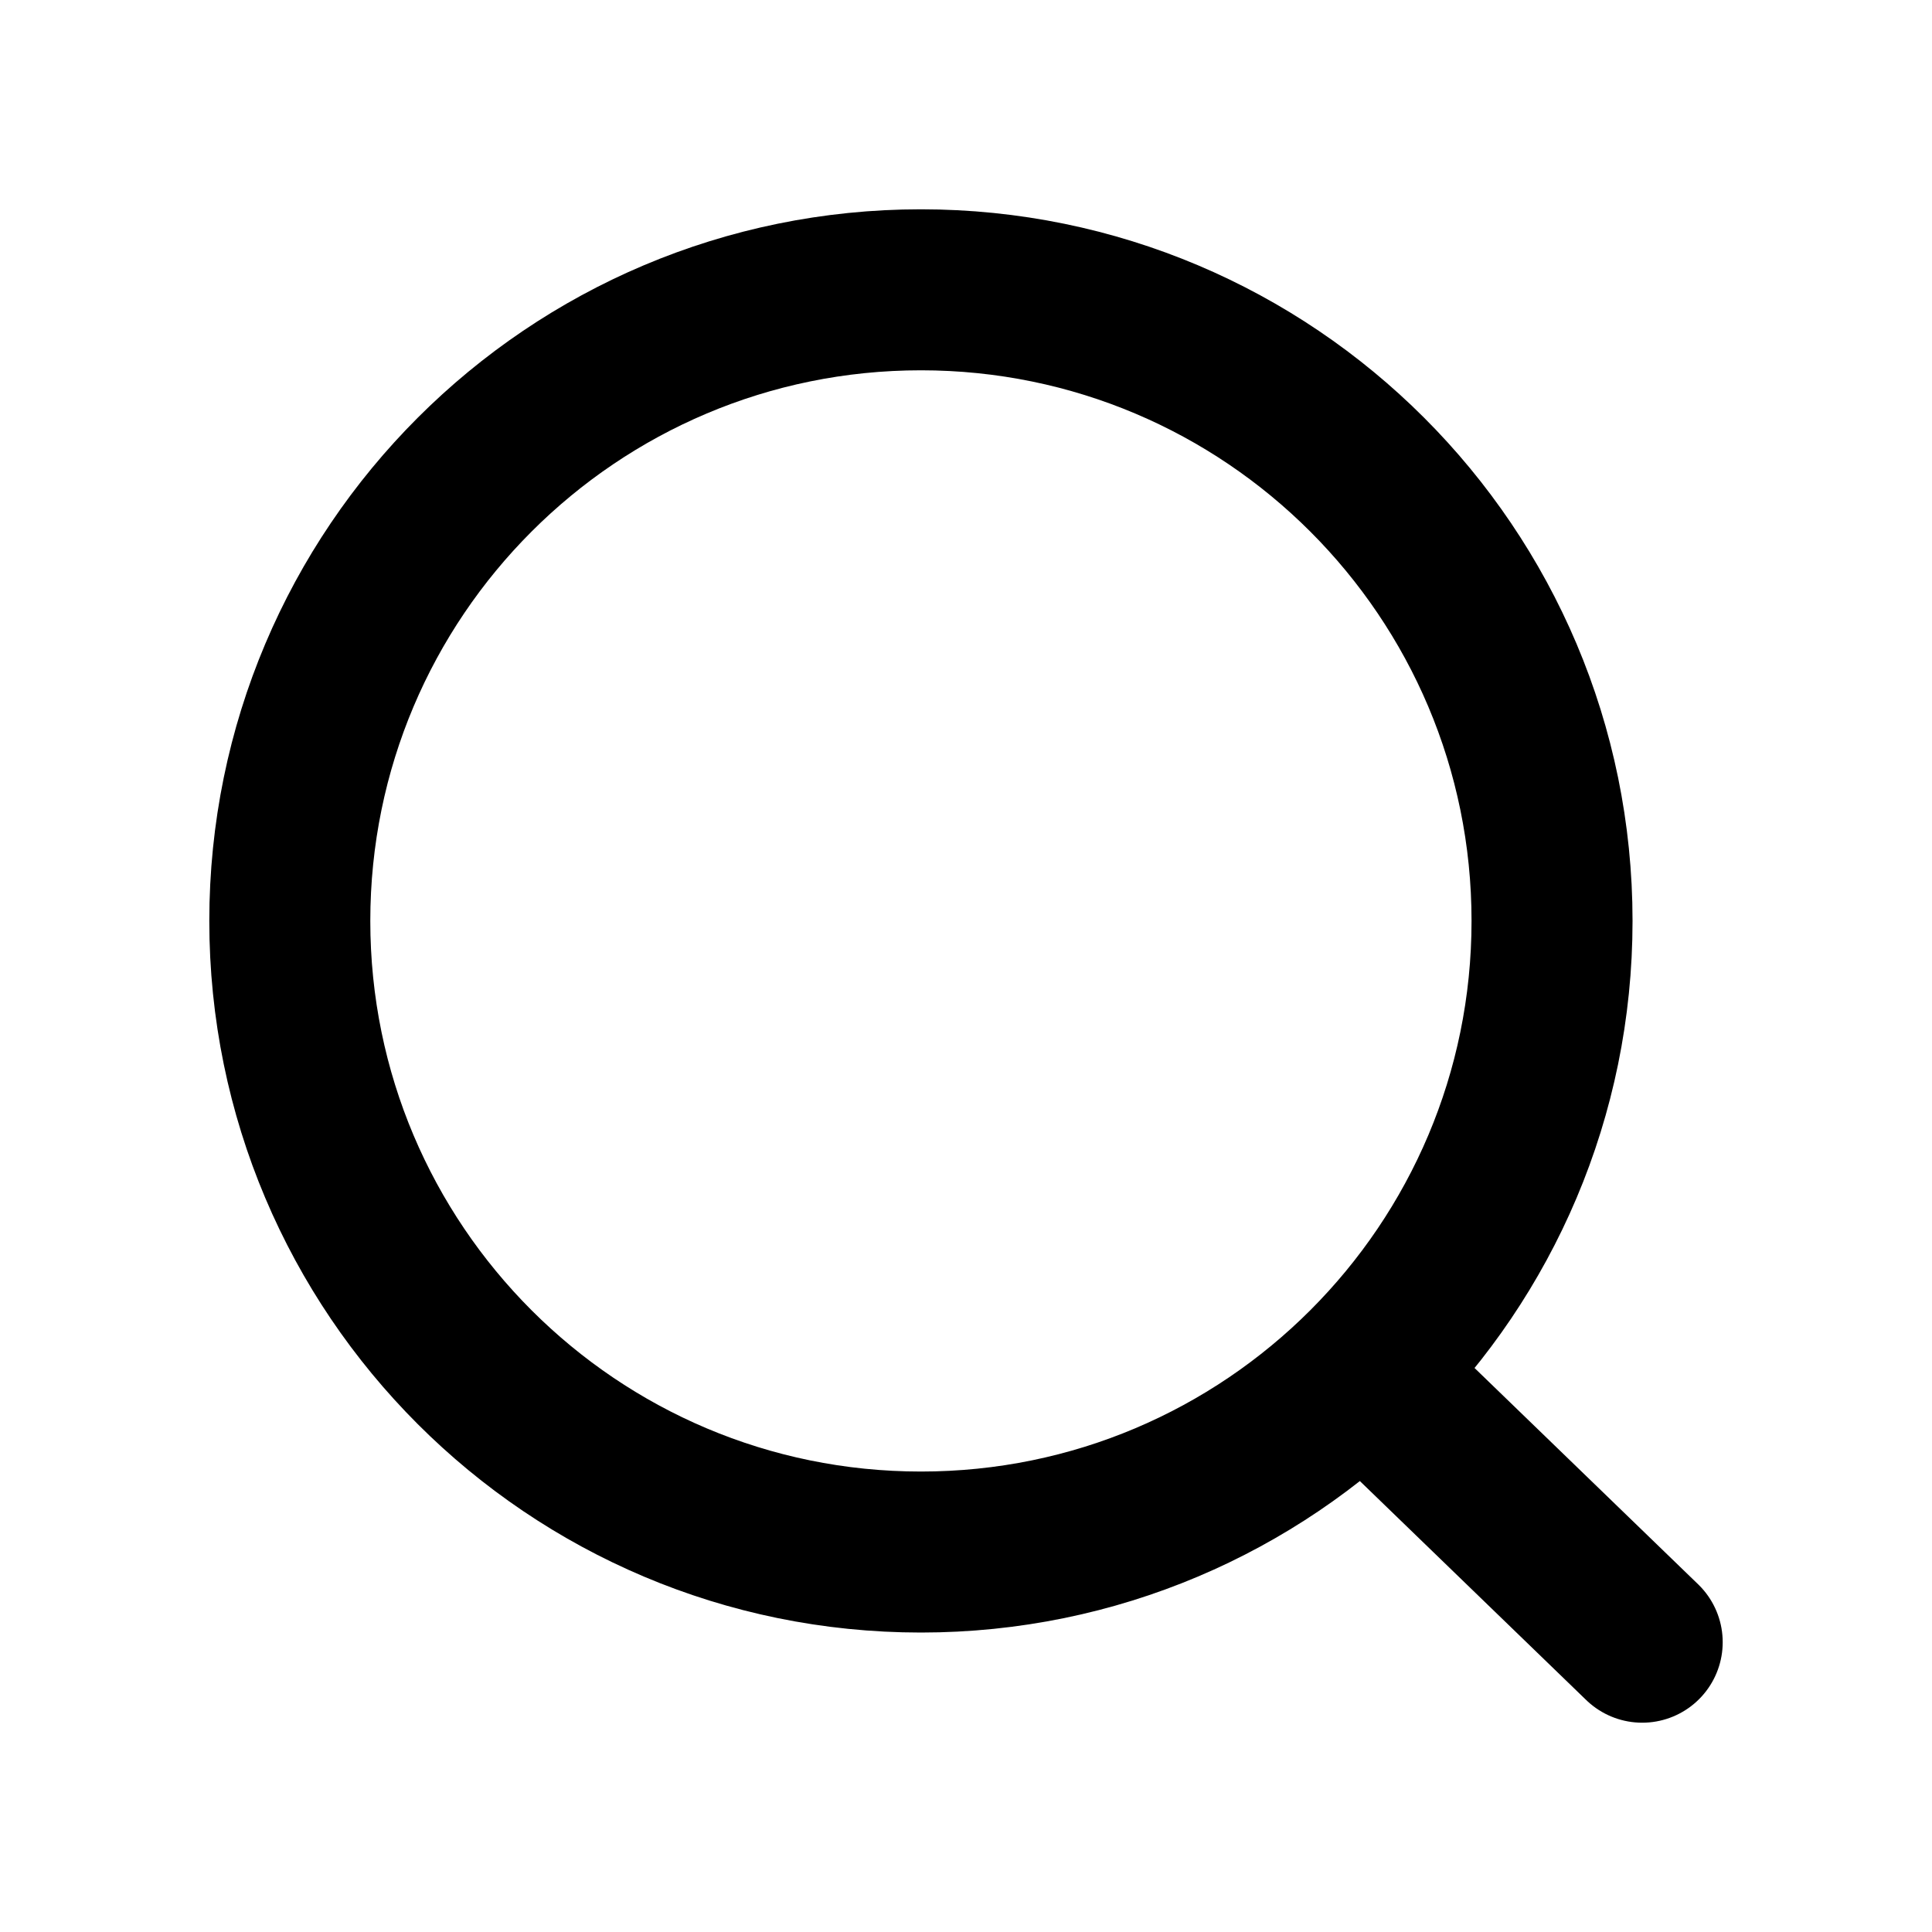
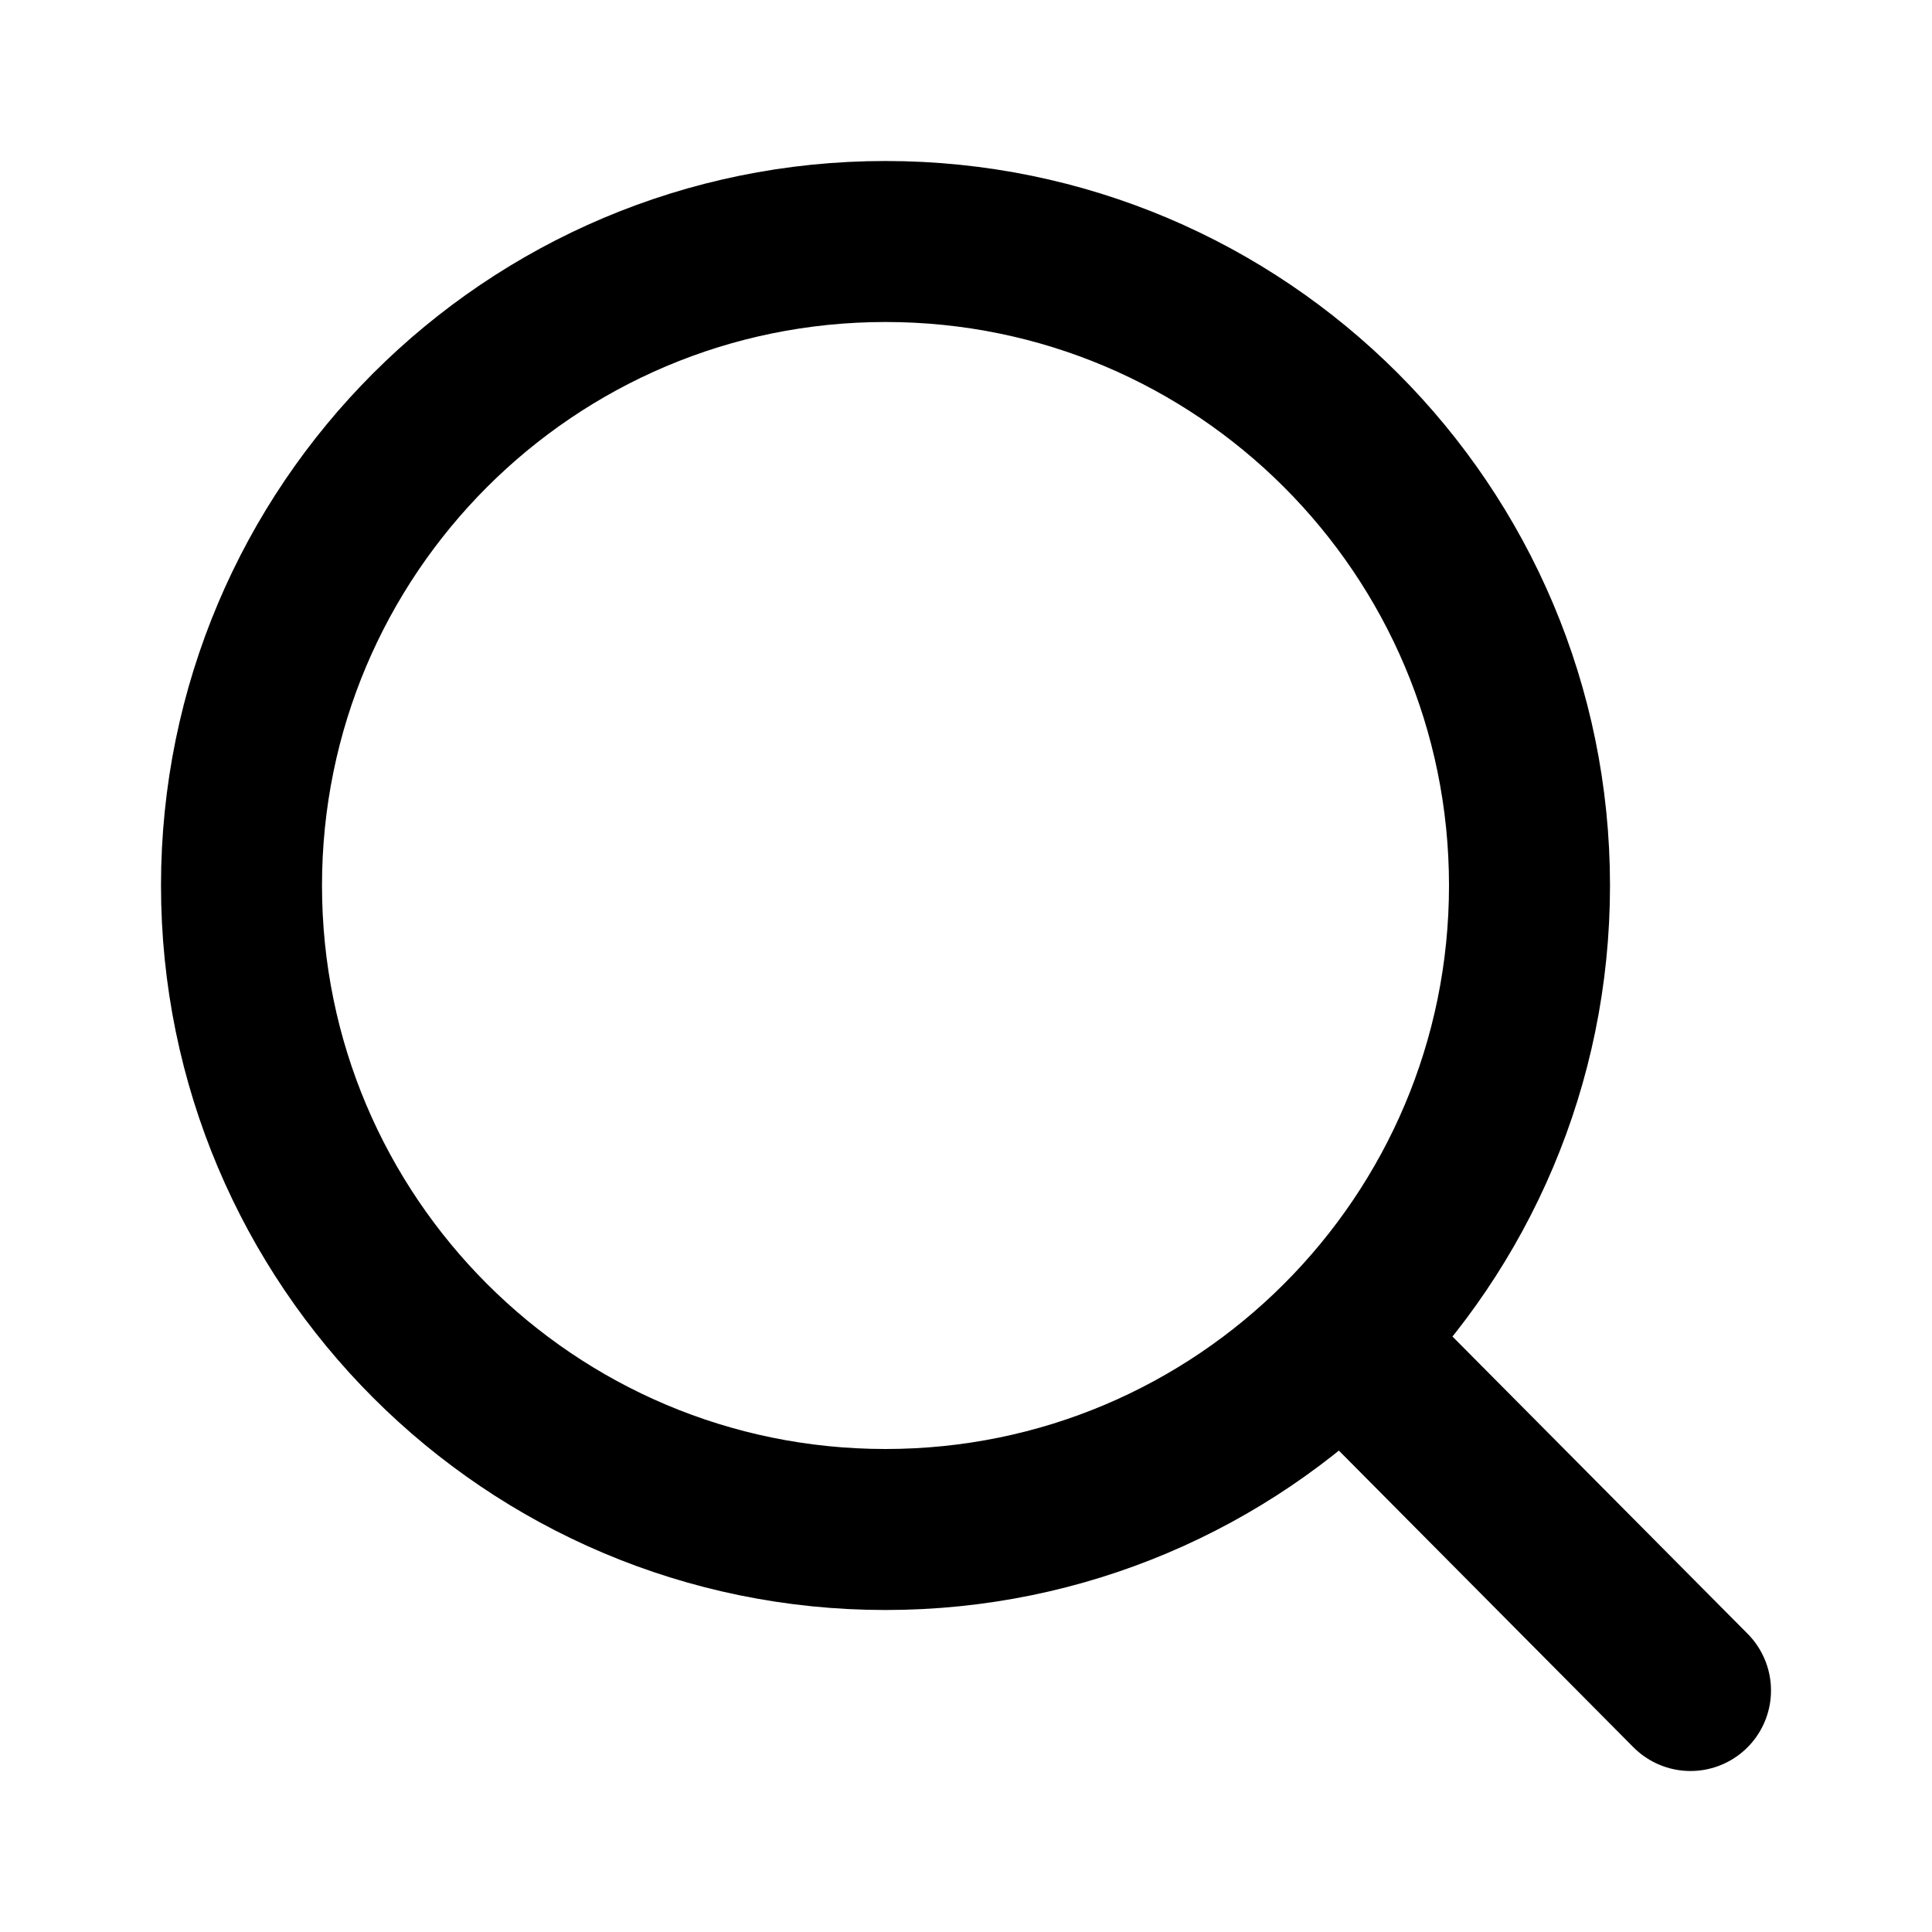
- <svg xmlns="http://www.w3.org/2000/svg" width="24" height="24" viewBox="0 0 24 24" fill="none">
-   <path d="M16.927 17.04L20.4 20.4M19.28 11.44C19.28 15.77 15.77 19.28 11.44 19.28C7.11 19.28 3.6 15.77 3.6 11.44C3.6 7.11 7.11 3.6 11.44 3.6C15.77 3.6 19.28 7.11 19.28 11.44Z" stroke="black" stroke-width="2" stroke-linecap="round" />
+ <svg xmlns="http://www.w3.org/2000/svg" width="800px" height="800px" viewBox="0 0 24 24" fill="none">
+   <path d="M16.672 16.641L21 21M19 11C19 15.418 15.418 19 11 19C6.582 19 3 15.418 3 11C3 6.582 6.582 3 11 3C15.418 3 19 6.582 19 11Z" stroke="currentColor" stroke-width="2" stroke-linecap="round" stroke-linejoin="round" />
</svg>
